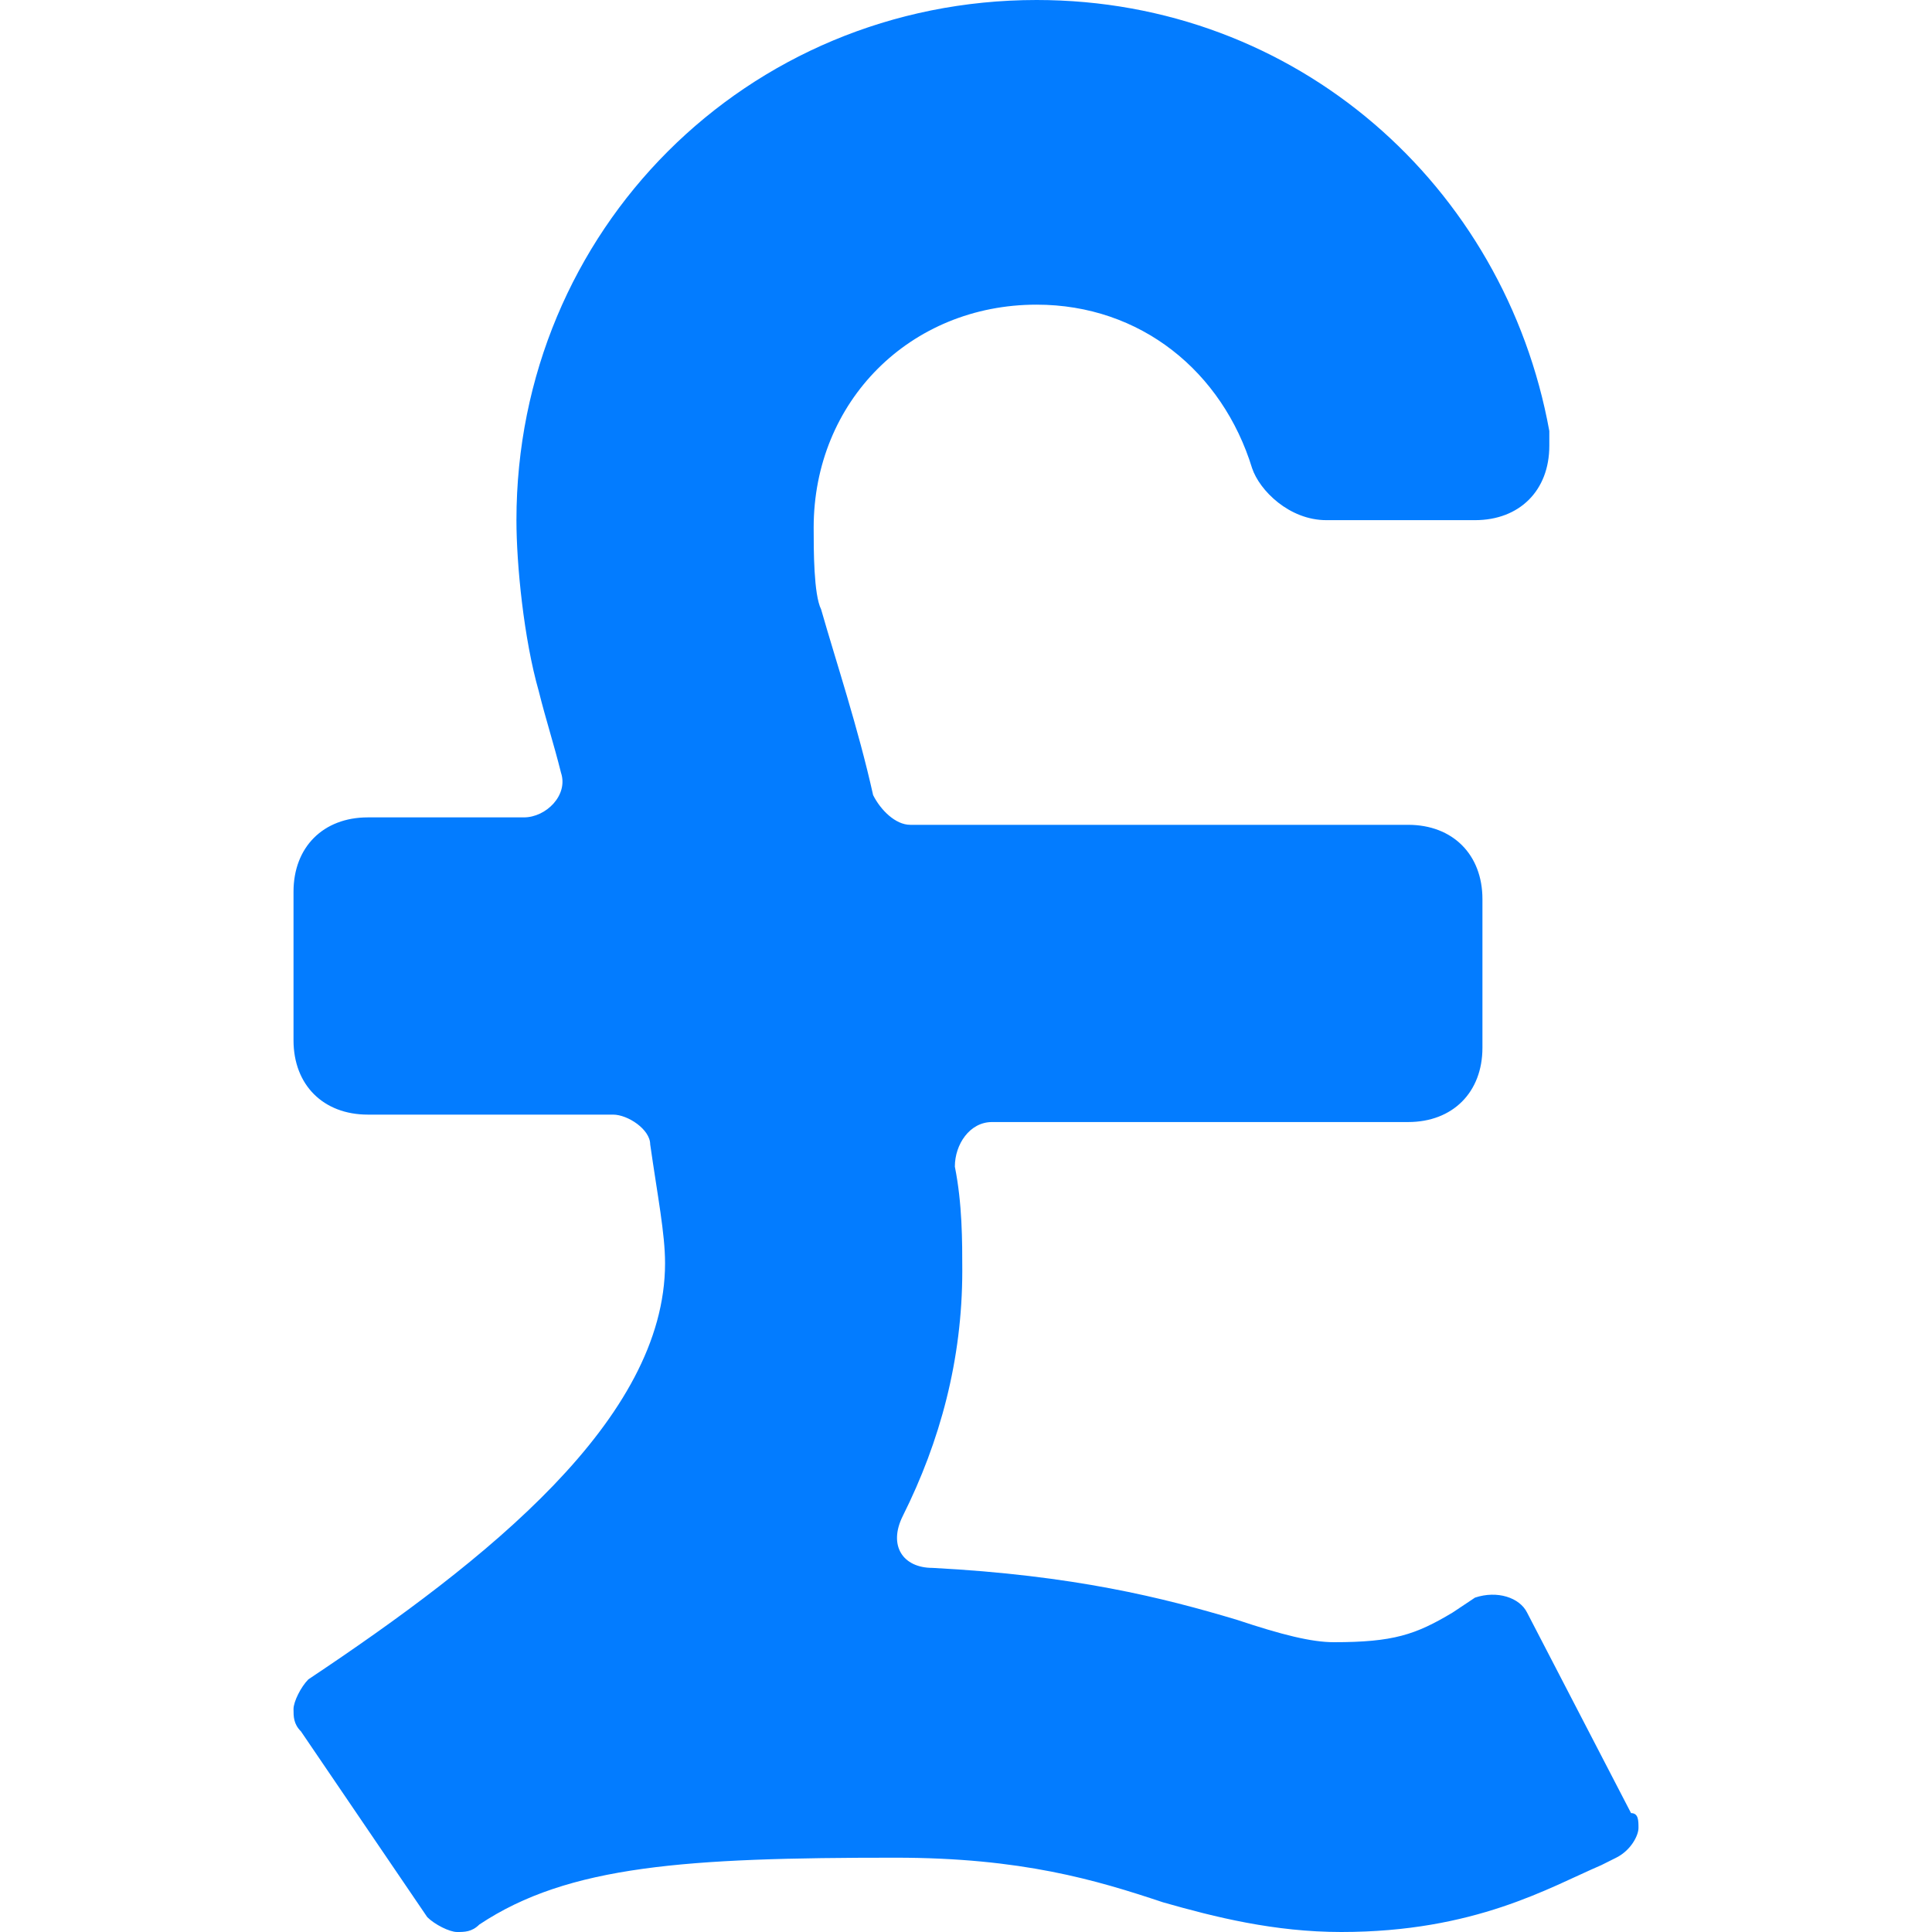
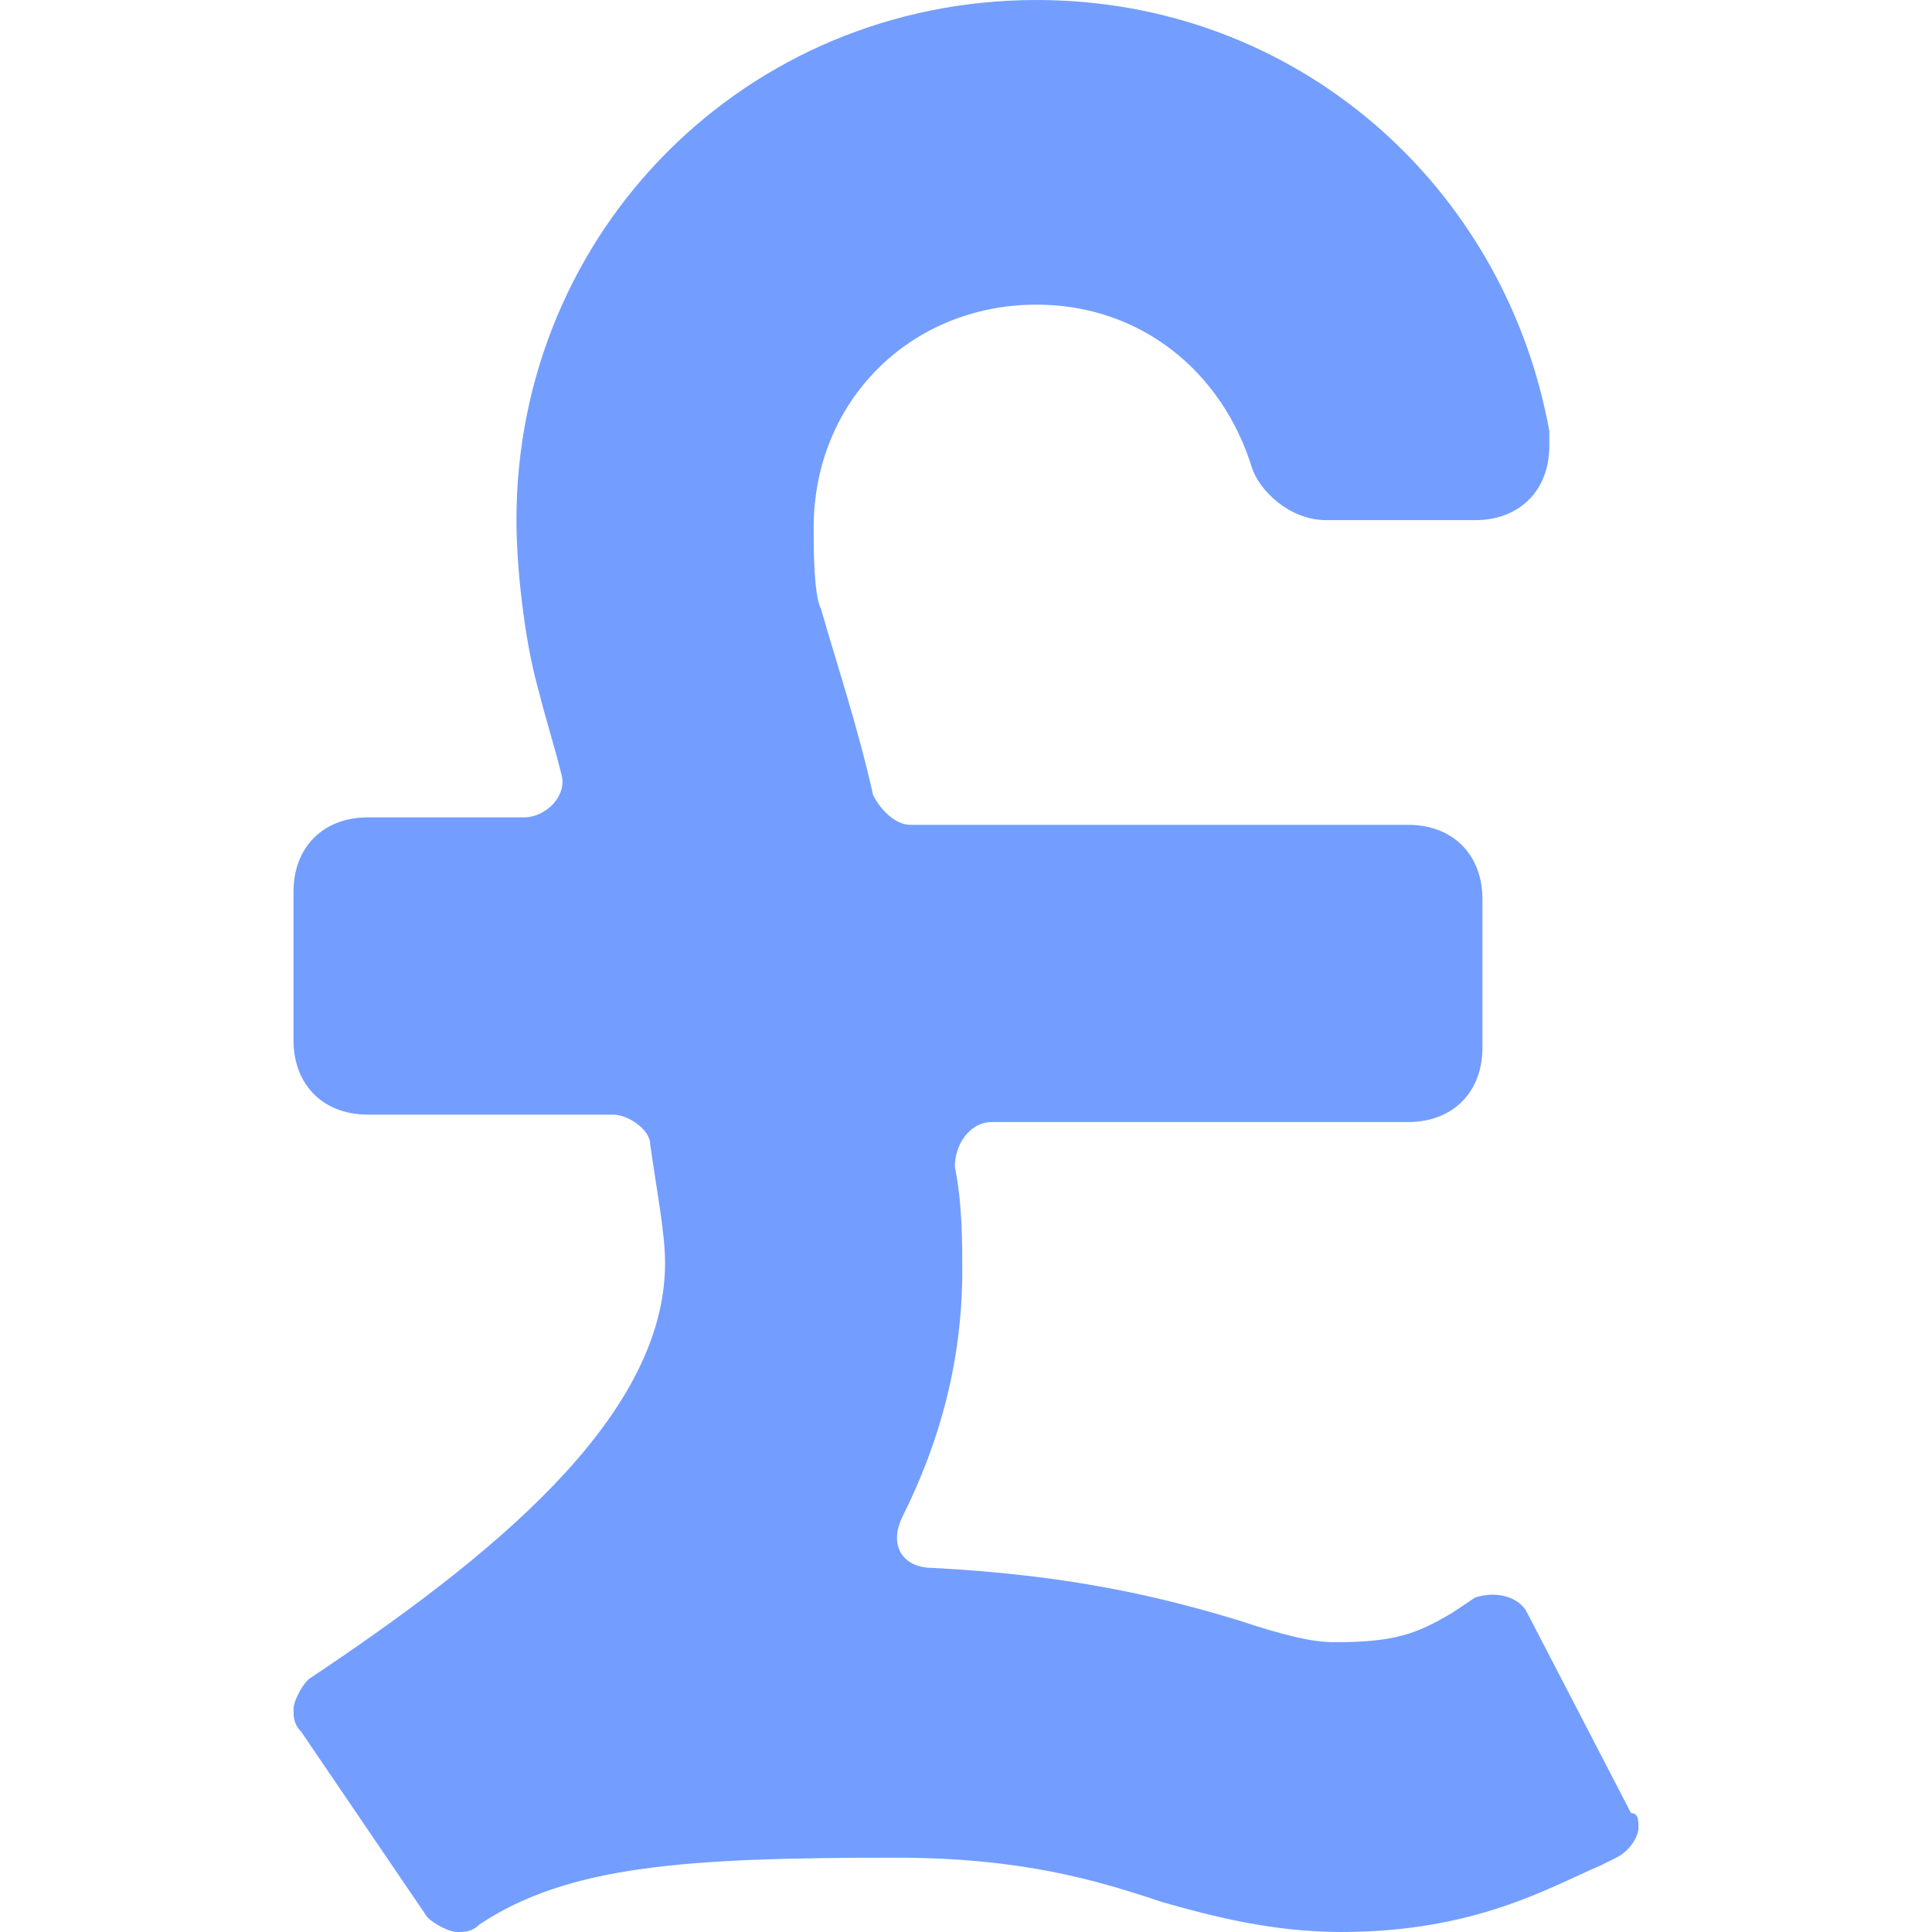
<svg xmlns="http://www.w3.org/2000/svg" version="1.1" viewBox="0 0 26 26" enable-background="new 0 0 26 26" width="512px" height="512px">
  <g>
-     <path d="m17.85,7h2c0.6,0 1-0.4 1-1 0-0.1 0-0.1 0-0.2-0.6-3.3-3.4-5.8-6.9-5.8-3.9,0-7,3.1-7,7 0,0.6 0.1,1.6 0.3,2.3 0.1,0.4 0.2,0.7 0.3,1.1 0.1,0.3-0.2,0.6-0.5,0.6h-2.1c-0.6,0-1,0.4-1,1v2c0,0.6 0.4,1 1,1h3.3c0.2,0 0.5,0.2 0.5,0.4 0.1,0.7 0.2,1.2 0.2,1.6 0,2.1-2.4,4-4.8,5.6-0.1,0.1-0.2,0.3-0.2,0.4s0,0.2 0.1,0.3l1.7,2.5c0.1,0.1 0.3,0.2 0.4,0.2s0.2,0 0.3-0.1c1.2-0.8 2.8-0.9 5.6-0.9 1.7,0 2.7,0.3 3.6,0.6 0.7,0.2 1.5,0.4 2.4,0.4 1.8,0 2.8-0.6 3.5-0.9l.2-.1c0.2-0.1 0.3-0.3 0.3-0.4s0-0.2-0.1-0.2l-1.4-2.7c-0.1-0.2-0.4-0.3-0.7-0.2l-.3,.2c-0.5,0.3-0.8,0.4-1.6,0.4-0.3,0-0.7-0.1-1.3-0.3-1-0.3-2.2-0.6-4.1-0.7-0.4,0-0.6-0.3-0.4-0.7 0.5-1 0.8-2.1 0.8-3.3 0-0.4 0-0.9-0.1-1.4 0-0.3 0.2-0.6 0.5-0.6h5.6c0.6,0 1-0.4 1-1v-2c0-0.6-0.4-1-1-1h-6.7c-0.2,0-0.4-0.2-0.5-0.4-0.2-0.9-0.5-1.8-0.7-2.5-0.1-0.2-0.1-0.8-0.1-1.1 0-1.7 1.3-3 3-3 1.4,0 2.5,0.9 2.9,2.2 0.1,0.3 0.5,0.7 1,0.7z" fill="#037cff" />
+     <path d="m17.85,7h2c0.6,0 1-0.4 1-1 0-0.1 0-0.1 0-0.2-0.6-3.3-3.4-5.8-6.9-5.8-3.9,0-7,3.1-7,7 0,0.6 0.1,1.6 0.3,2.3 0.1,0.4 0.2,0.7 0.3,1.1 0.1,0.3-0.2,0.6-0.5,0.6h-2.1c-0.6,0-1,0.4-1,1v2c0,0.6 0.4,1 1,1h3.3c0.2,0 0.5,0.2 0.5,0.4 0.1,0.7 0.2,1.2 0.2,1.6 0,2.1-2.4,4-4.8,5.6-0.1,0.1-0.2,0.3-0.2,0.4s0,0.2 0.1,0.3l1.7,2.5c0.1,0.1 0.3,0.2 0.4,0.2s0.2,0 0.3-0.1c1.2-0.8 2.8-0.9 5.6-0.9 1.7,0 2.7,0.3 3.6,0.6 0.7,0.2 1.5,0.4 2.4,0.4 1.8,0 2.8-0.6 3.5-0.9l.2-.1c0.2-0.1 0.3-0.3 0.3-0.4s0-0.2-0.1-0.2l-1.4-2.7c-0.1-0.2-0.4-0.3-0.7-0.2l-.3,.2c-0.5,0.3-0.8,0.4-1.6,0.4-0.3,0-0.7-0.1-1.3-0.3-1-0.3-2.2-0.6-4.1-0.7-0.4,0-0.6-0.3-0.4-0.7 0.5-1 0.8-2.1 0.8-3.3 0-0.4 0-0.9-0.1-1.4 0-0.3 0.2-0.6 0.5-0.6h5.6c0.6,0 1-0.4 1-1v-2c0-0.6-0.4-1-1-1h-6.7c-0.2,0-0.4-0.2-0.5-0.4-0.2-0.9-0.5-1.8-0.7-2.5-0.1-0.2-0.1-0.8-0.1-1.1 0-1.7 1.3-3 3-3 1.4,0 2.5,0.9 2.9,2.2 0.1,0.3 0.5,0.7 1,0.7z" fill="#739eff" />
  </g>
</svg>
